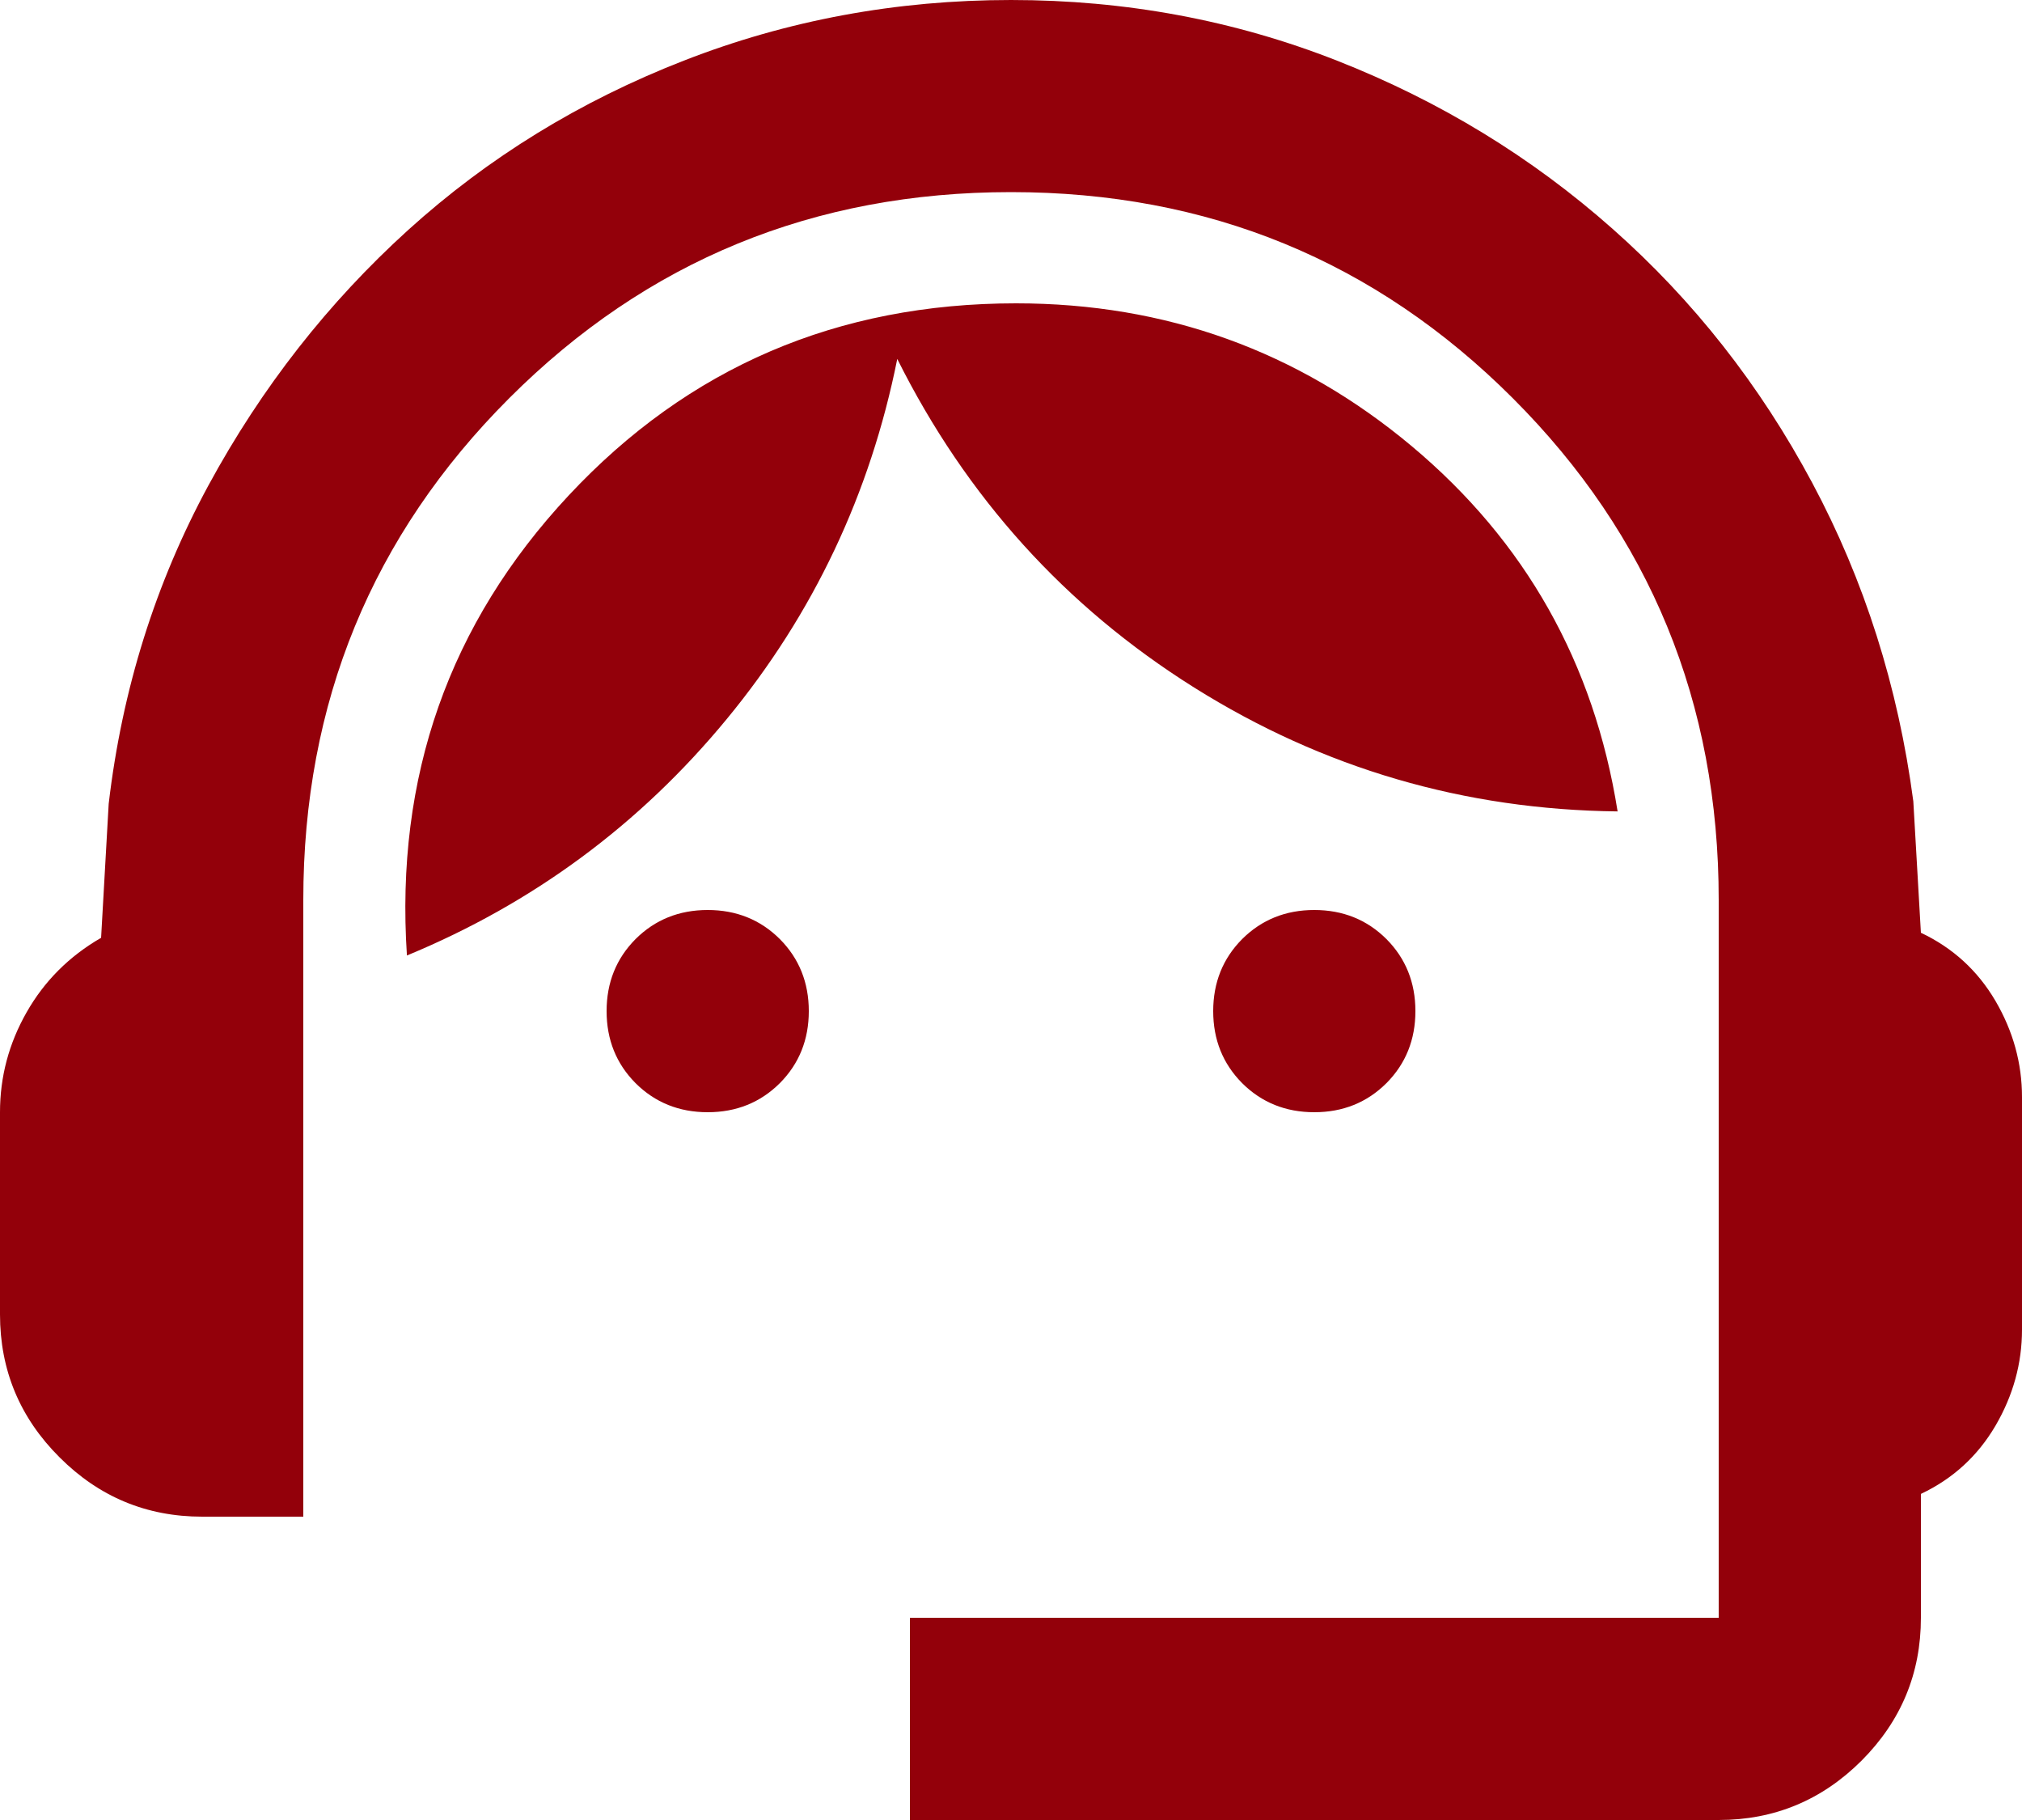
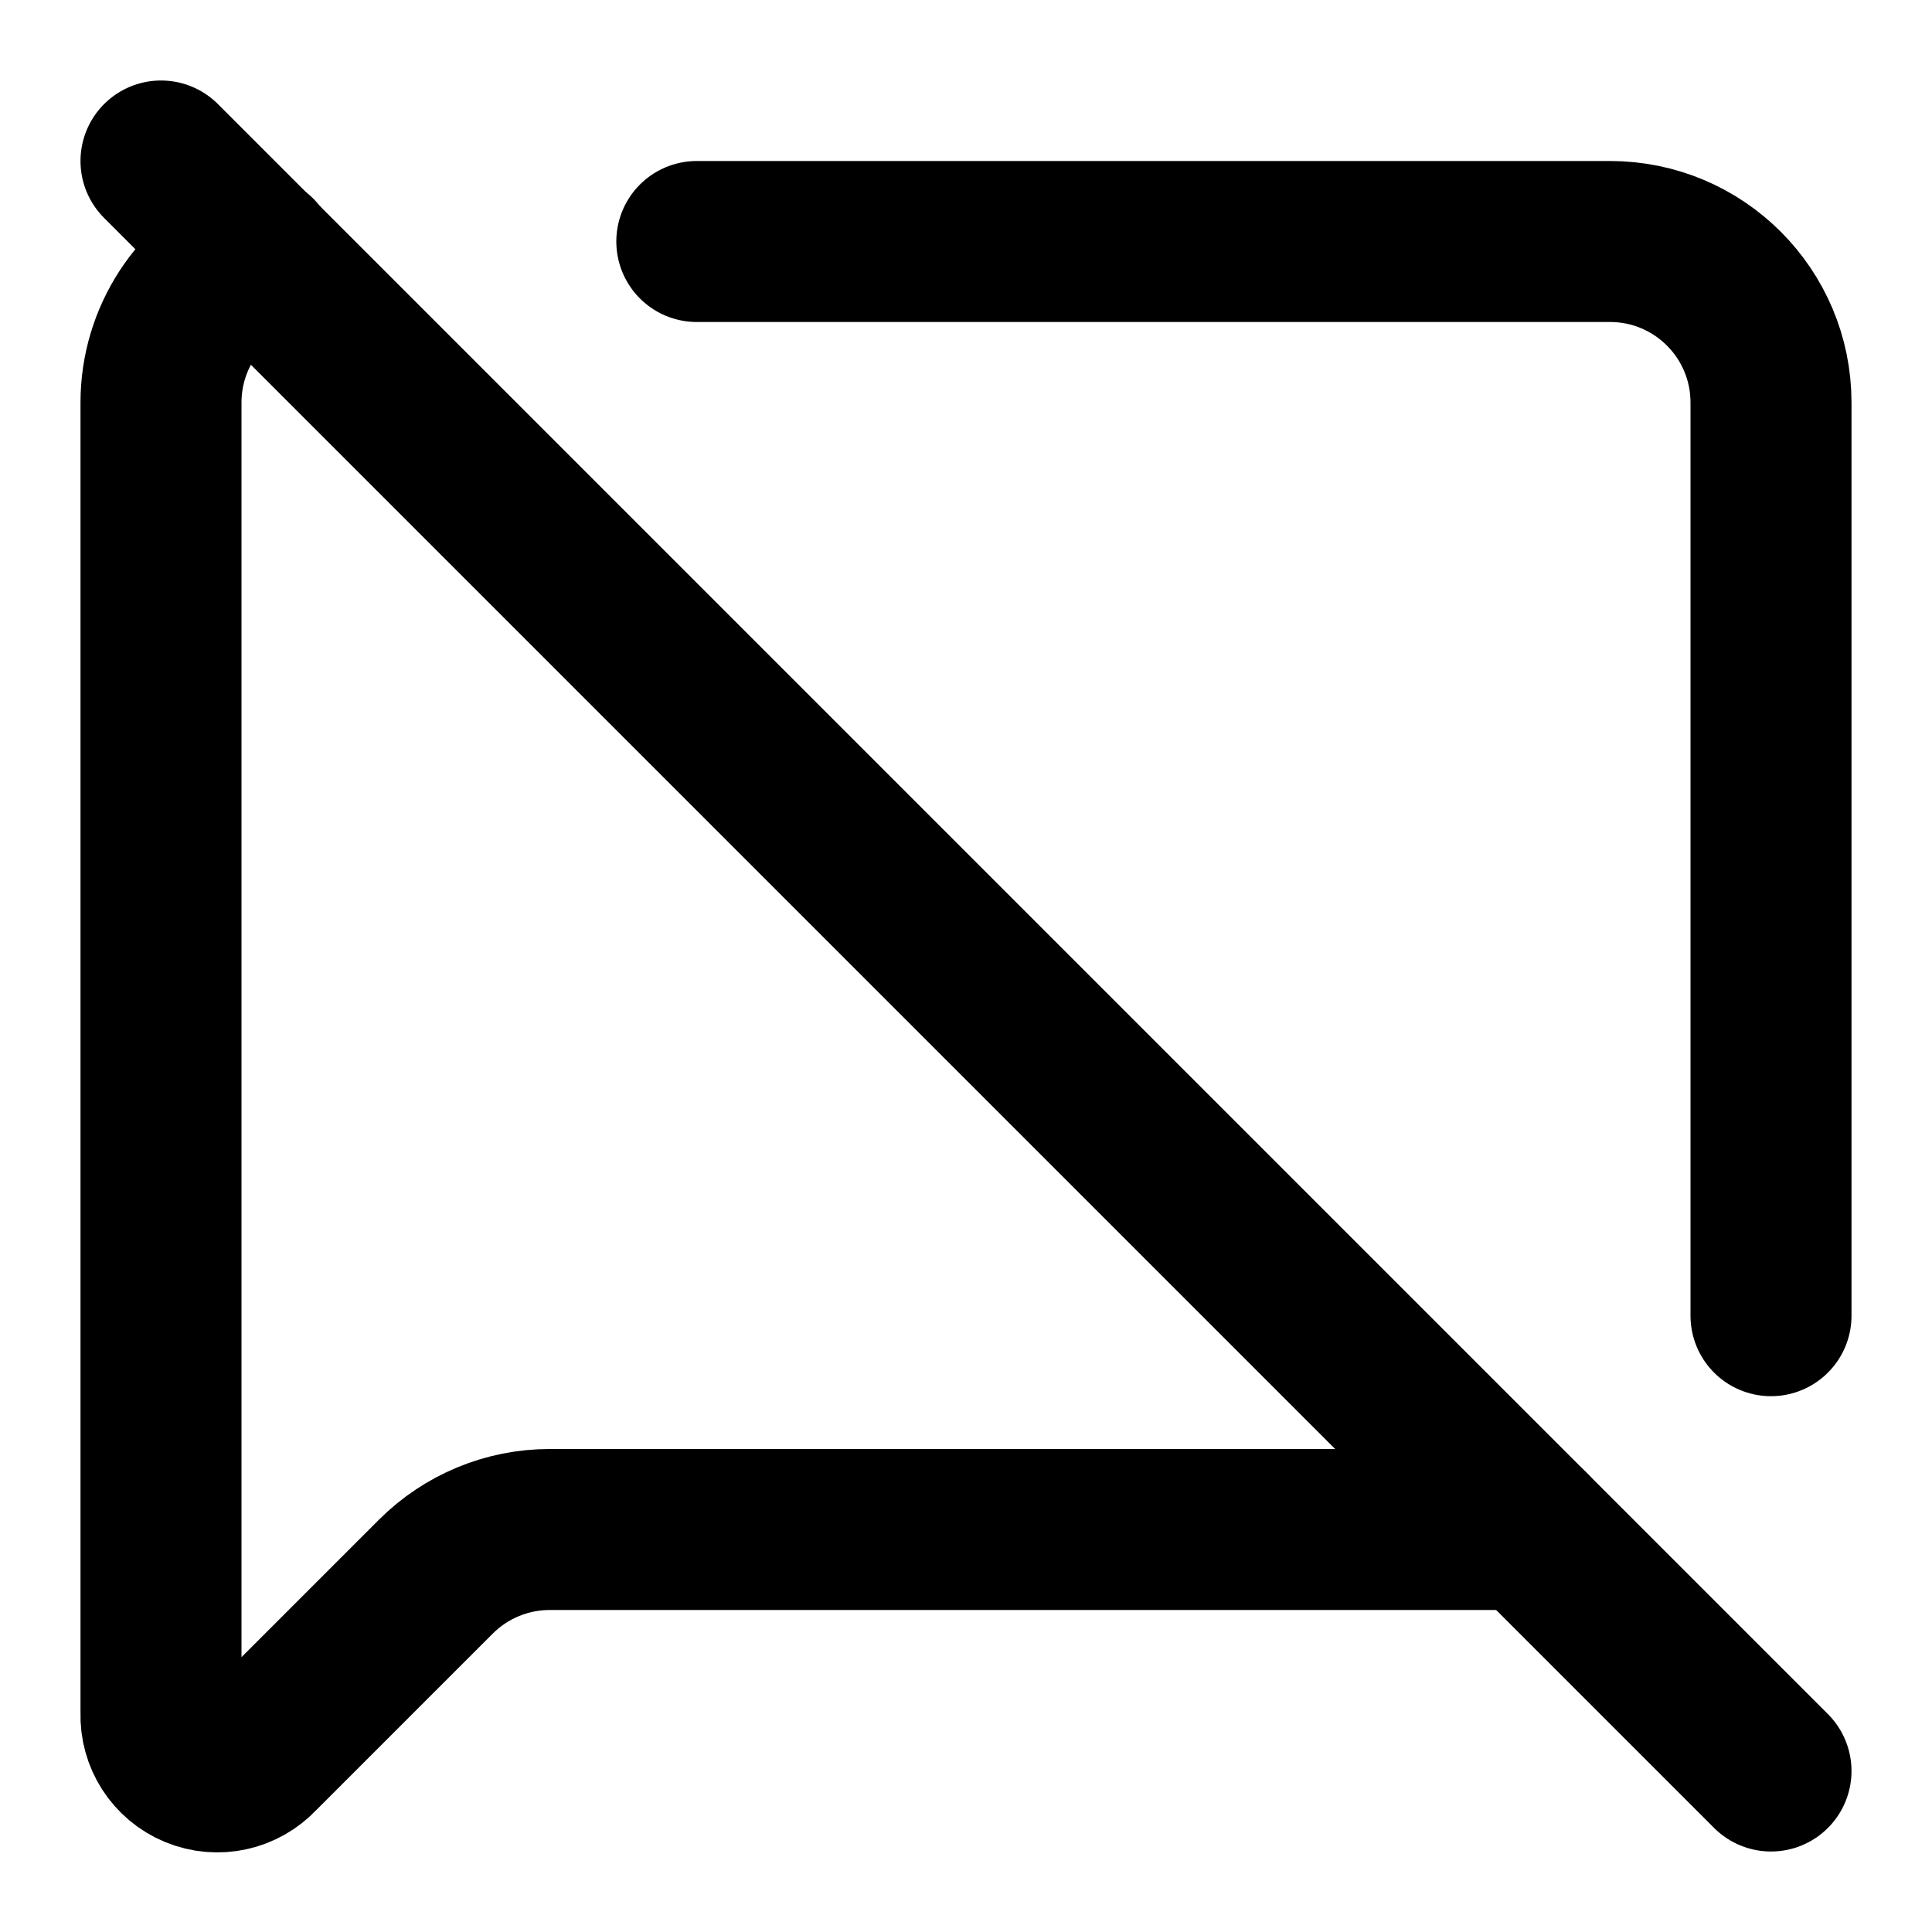
- <svg xmlns="http://www.w3.org/2000/svg" width="20" height="18" viewBox="0 0 20 18" fill="none">
-   <path d="M9 18V16H17V8.9C17 6.95 16.321 5.296 14.963 3.938C13.604 2.579 11.95 1.9 10 1.9C8.05 1.9 6.396 2.579 5.037 3.938C3.679 5.296 3 6.95 3 8.9V15H2C1.45 15 0.979 14.804 0.588 14.412C0.196 14.021 0 13.55 0 13V11C0 10.65 0.087 10.321 0.263 10.012C0.438 9.704 0.683 9.458 1 9.275L1.075 7.95C1.208 6.817 1.538 5.767 2.062 4.8C2.587 3.833 3.246 2.992 4.037 2.275C4.829 1.558 5.737 1 6.763 0.6C7.787 0.2 8.867 0 10 0C11.133 0 12.208 0.2 13.225 0.6C14.242 1 15.15 1.554 15.95 2.263C16.75 2.971 17.408 3.808 17.925 4.775C18.442 5.742 18.775 6.792 18.925 7.925L19 9.225C19.317 9.375 19.562 9.6 19.738 9.9C19.913 10.2 20 10.517 20 10.85V13.15C20 13.483 19.913 13.8 19.738 14.1C19.562 14.4 19.317 14.625 19 14.775V16C19 16.55 18.804 17.021 18.413 17.413C18.021 17.804 17.55 18 17 18H9ZM7 11C6.717 11 6.479 10.904 6.287 10.713C6.096 10.521 6 10.283 6 10C6 9.717 6.096 9.479 6.287 9.287C6.479 9.096 6.717 9 7 9C7.283 9 7.521 9.096 7.713 9.287C7.904 9.479 8 9.717 8 10C8 10.283 7.904 10.521 7.713 10.713C7.521 10.904 7.283 11 7 11ZM13 11C12.717 11 12.479 10.904 12.287 10.713C12.096 10.521 12 10.283 12 10C12 9.717 12.096 9.479 12.287 9.287C12.479 9.096 12.717 9 13 9C13.283 9 13.521 9.096 13.713 9.287C13.904 9.479 14 9.717 14 10C14 10.283 13.904 10.521 13.713 10.713C13.521 10.904 13.283 11 13 11ZM4.025 9.45C3.908 7.683 4.442 6.167 5.625 4.9C6.808 3.633 8.283 3 10.05 3C11.533 3 12.838 3.471 13.963 4.412C15.088 5.354 15.767 6.558 16 8.025C14.483 8.008 13.088 7.6 11.812 6.8C10.537 6 9.558 4.917 8.875 3.55C8.608 4.883 8.046 6.071 7.188 7.112C6.329 8.154 5.275 8.933 4.025 9.45Z" fill="#93000A" />
+ <svg xmlns="http://www.w3.org/2000/svg" width="24" height="24" viewBox="0 0 24 24" fill="none" stroke="currentColor" stroke-width="2" stroke-linecap="round" stroke-linejoin="round" class="lucide lucide-message-square-off-icon lucide-message-square-off">
+   <path d="M19 19H6.828a2 2 0 0 0-1.414.586l-2.202 2.202A.7.7 0 0 1 2 21.286V5a2 2 0 0 1 1.184-1.826" />
+   <path d="m2 2 20 20" />
+   <path d="M8.656 3H20a2 2 0 0 1 2 2v11.344" />
</svg>
